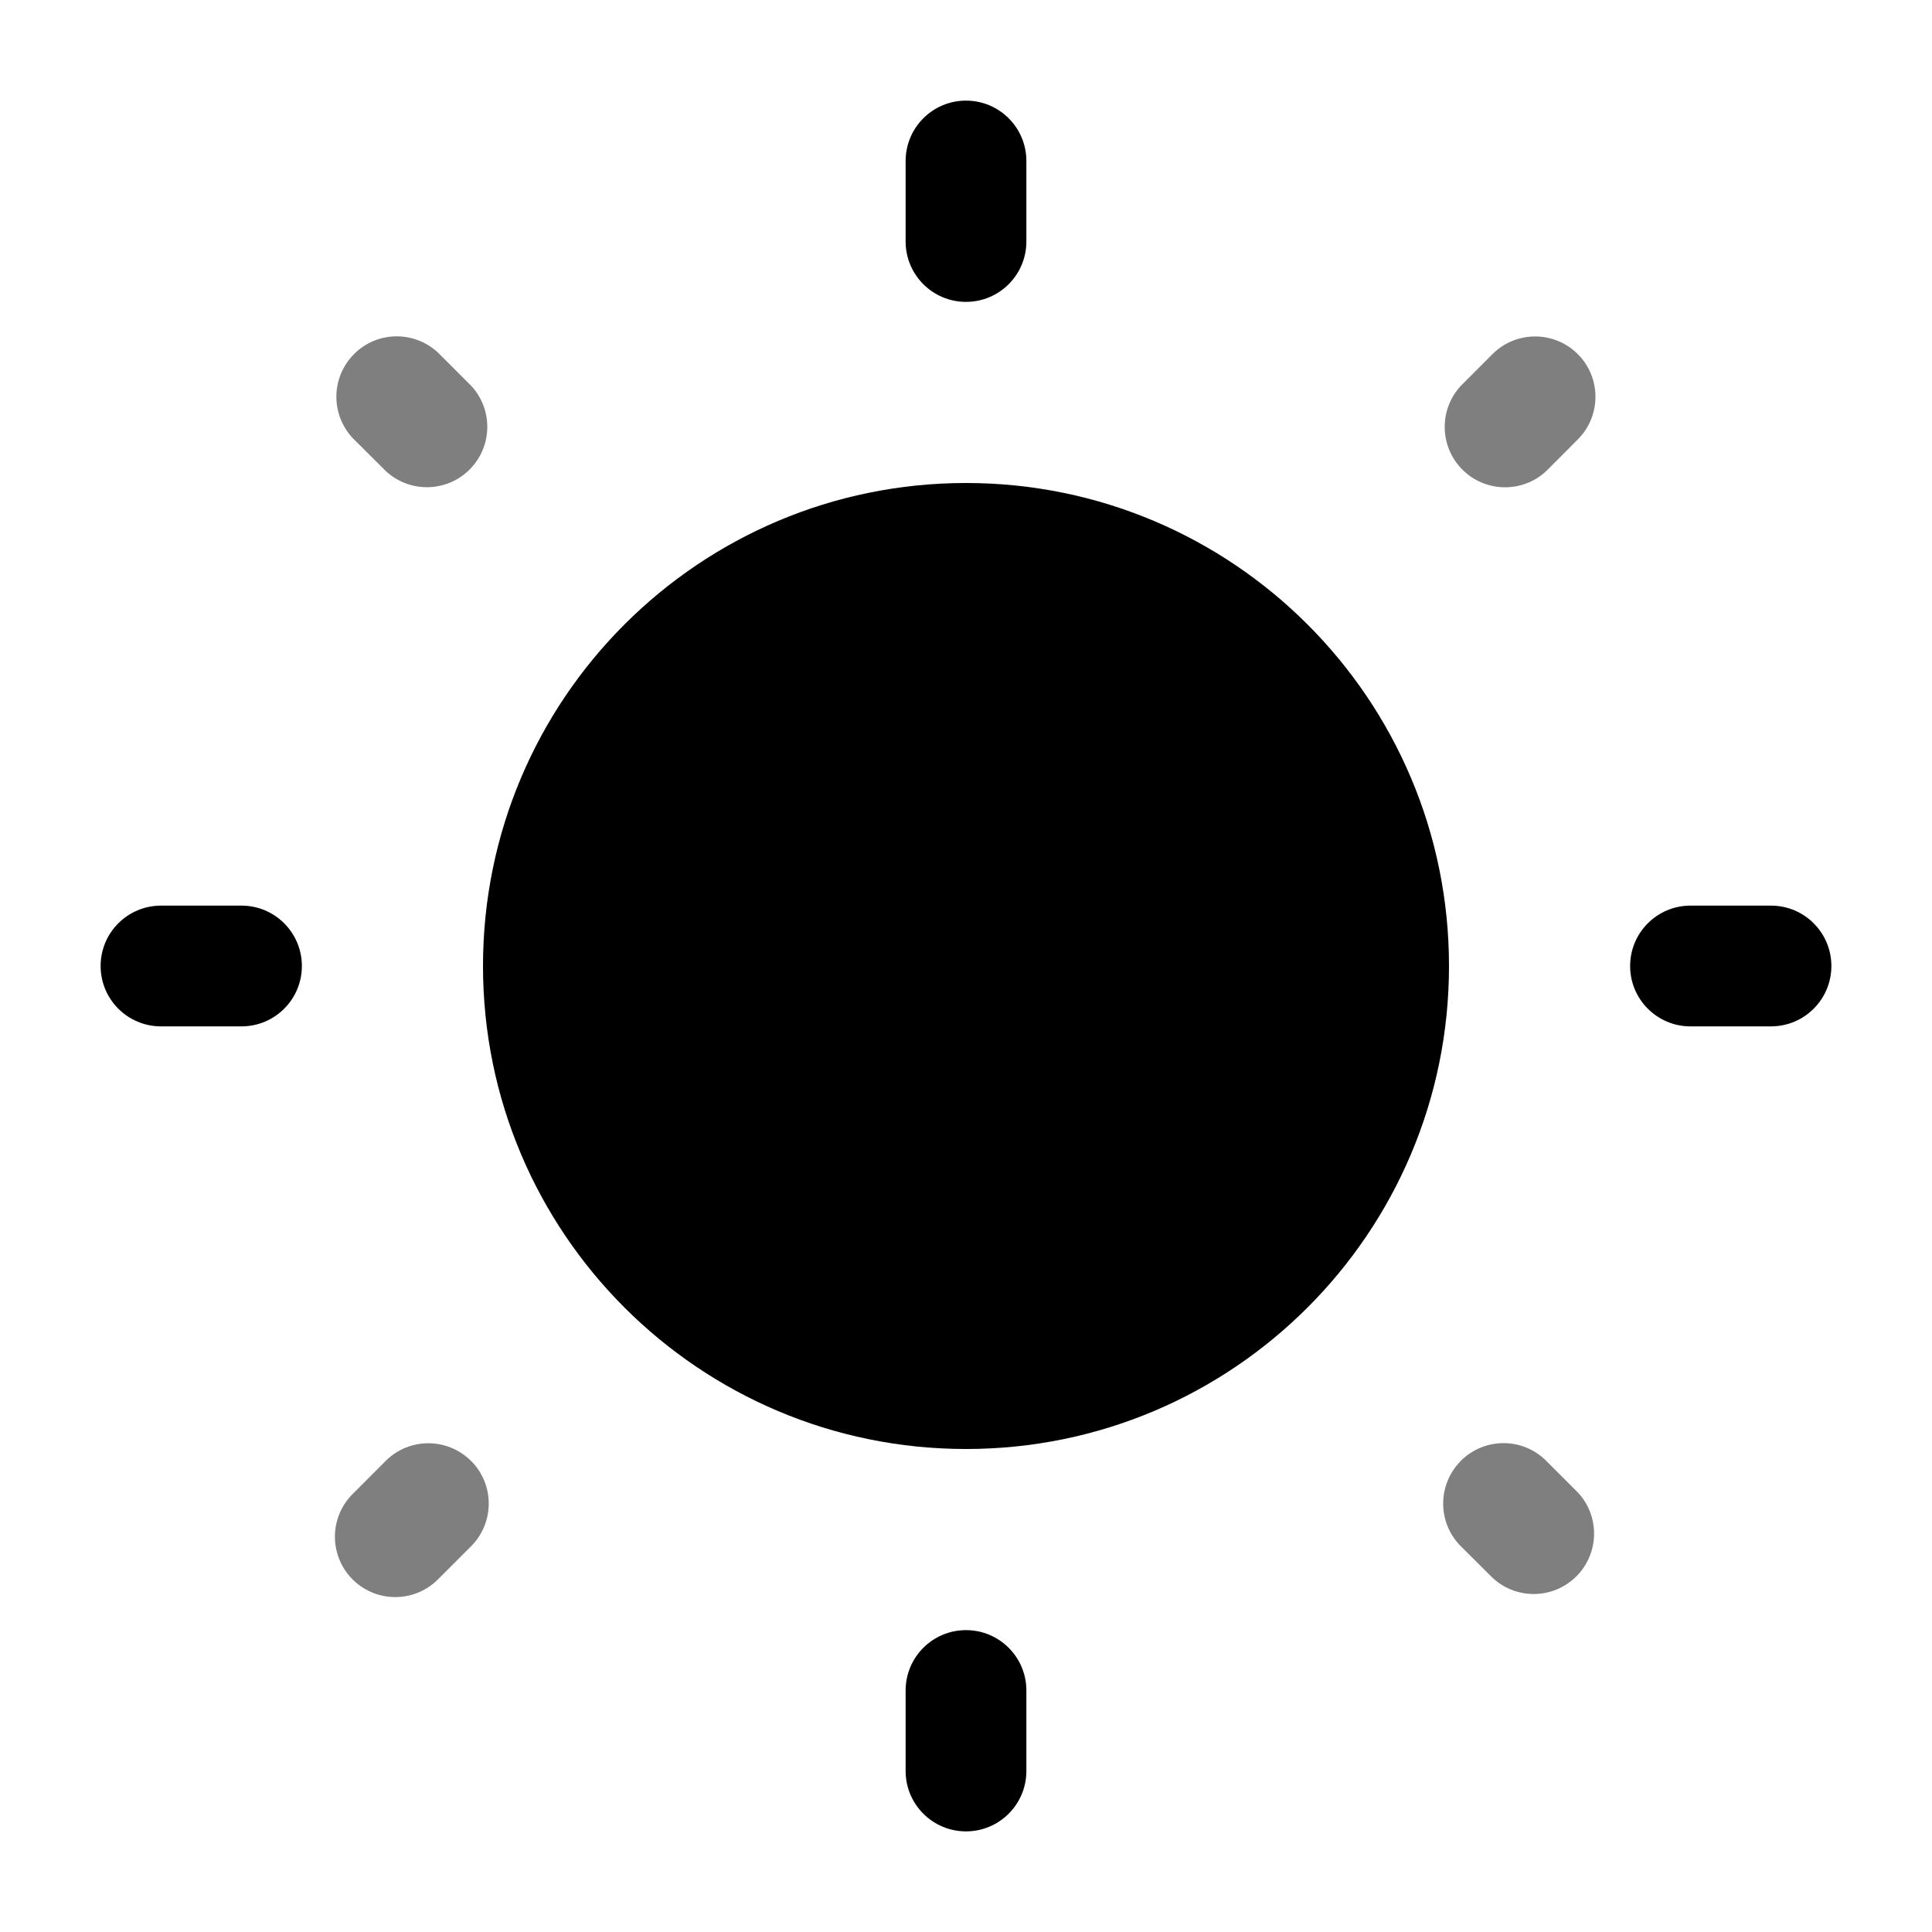
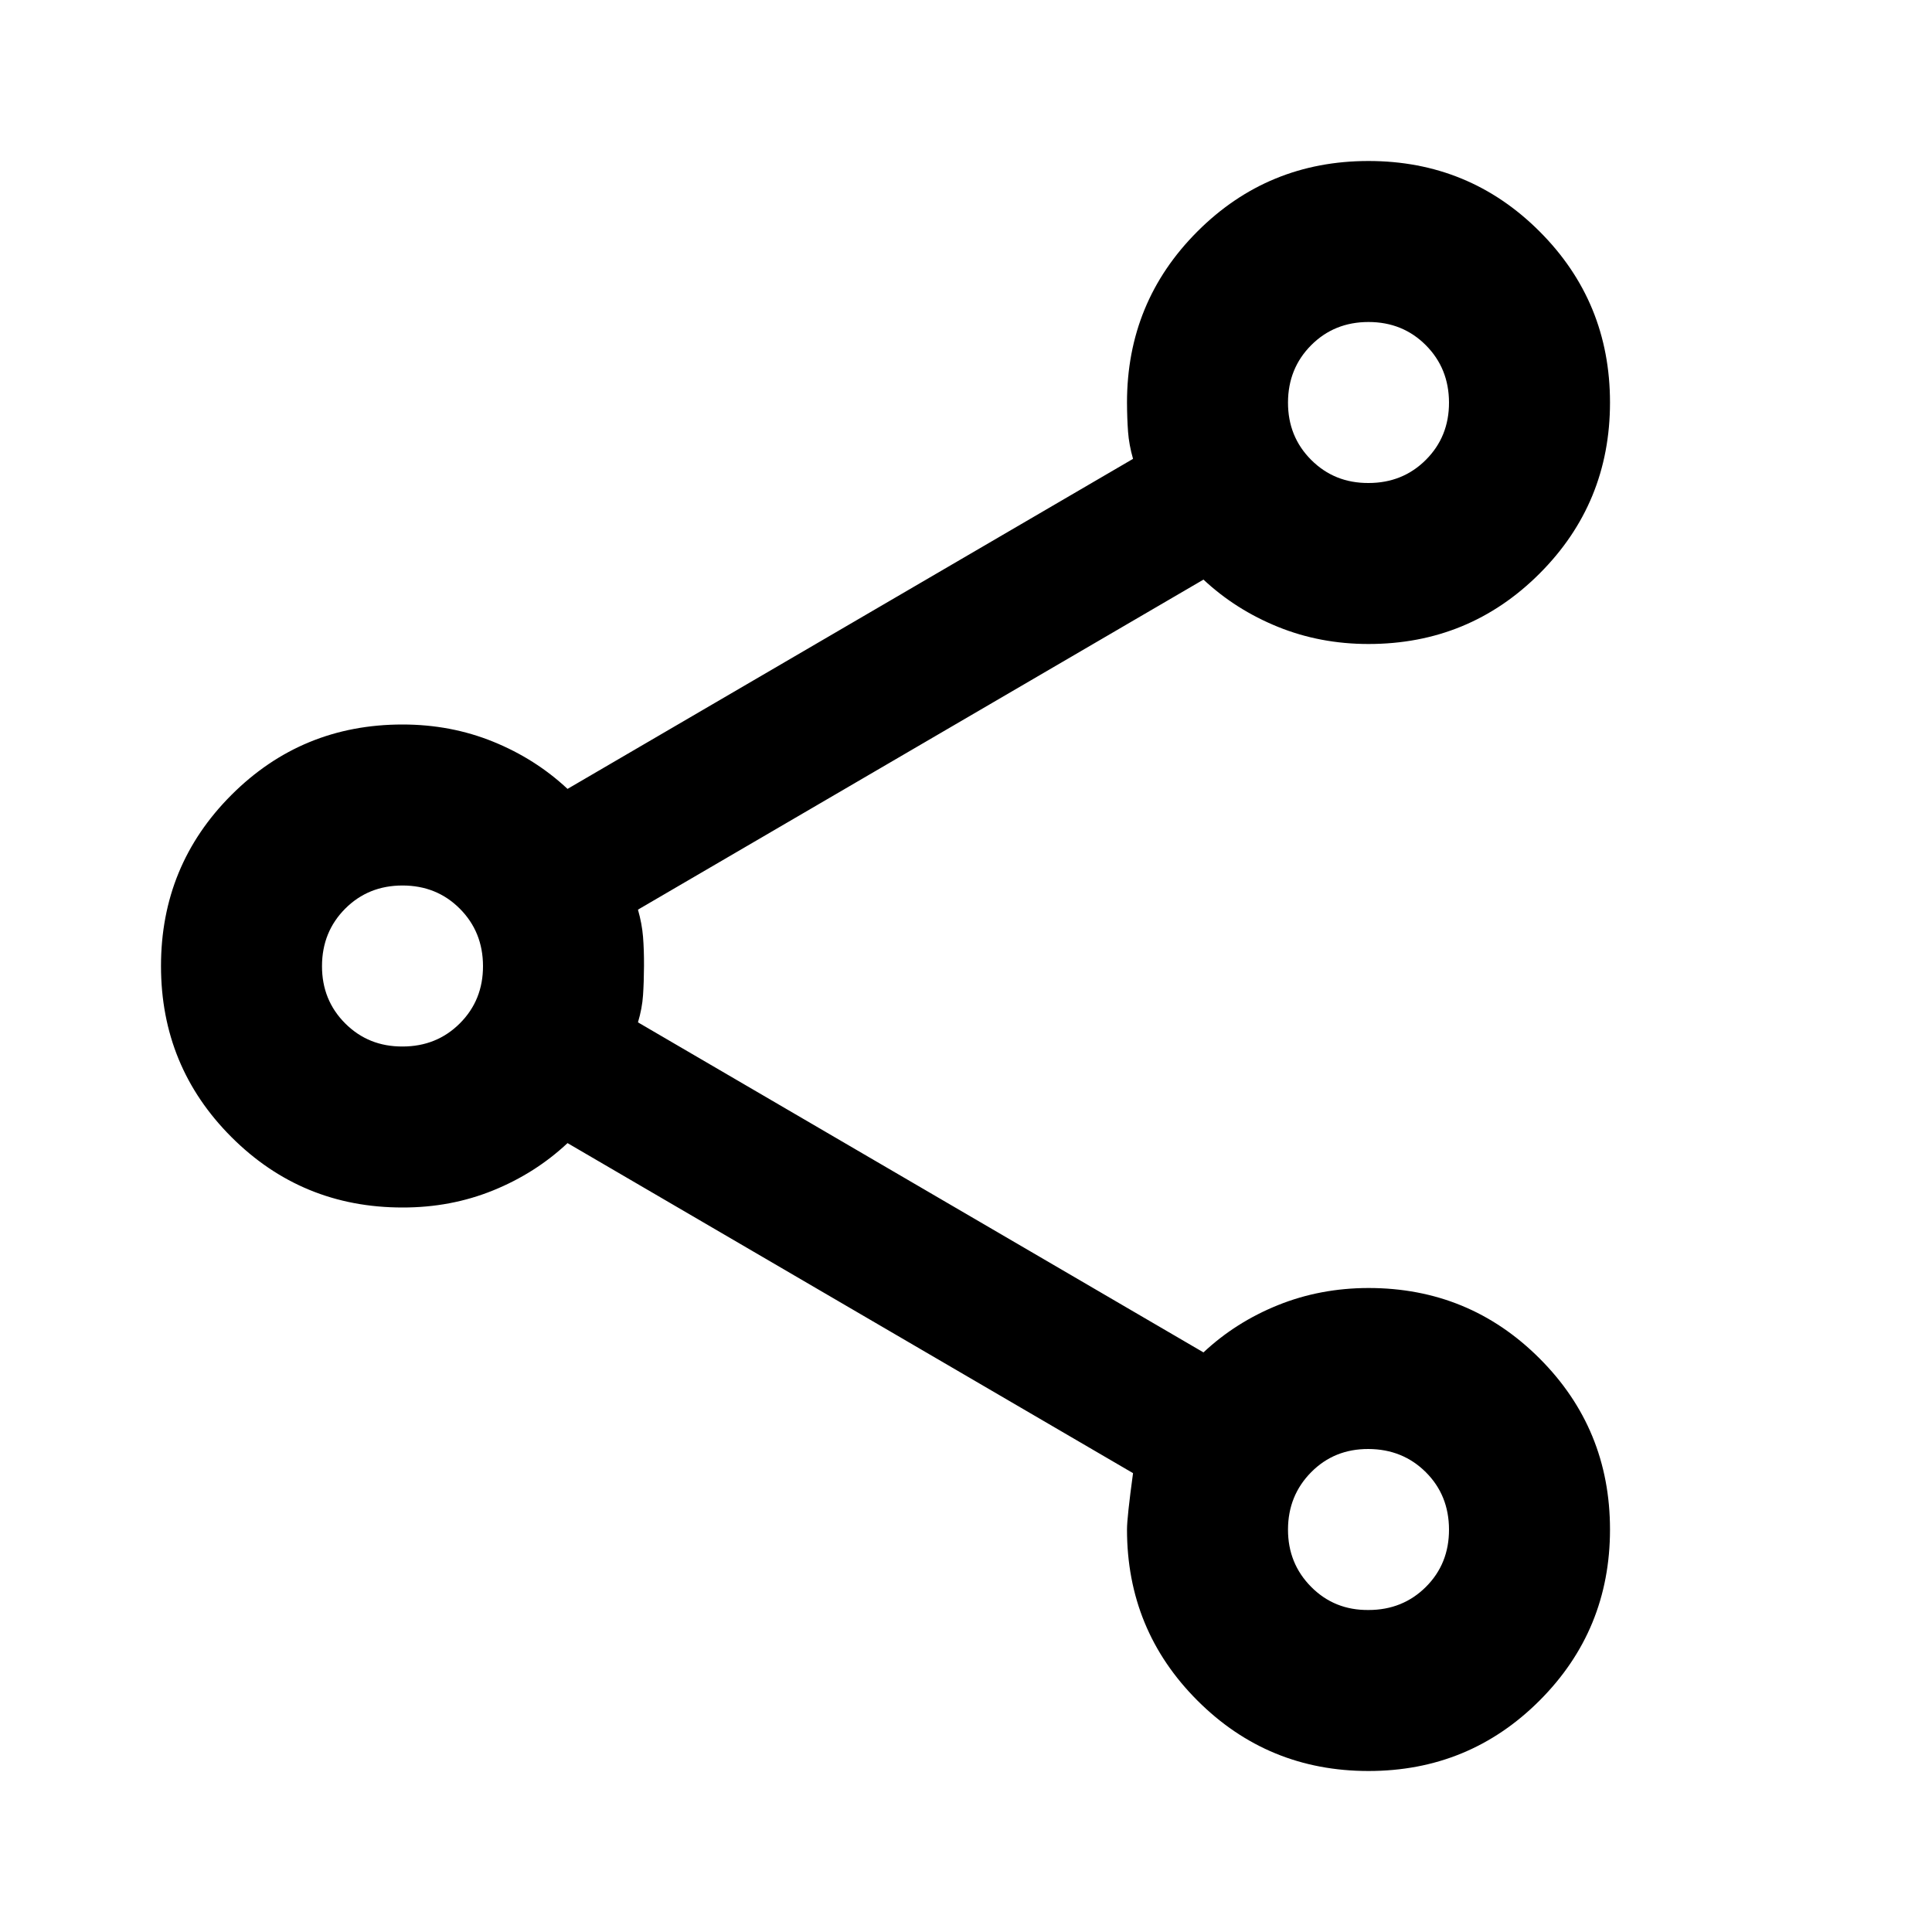
<svg xmlns="http://www.w3.org/2000/svg" class="w-6" viewBox="0 0 24 24">
-   <path fill="currentColor" d="M18 12a6 6 0 1 1-12 0a6 6 0 0 1 12 0" />
-   <path fill="currentColor" fill-rule="evenodd" d="M12 1.25a.75.75 0 0 1 .75.75v1a.75.75 0 0 1-1.5 0V2a.75.75 0 0 1 .75-.75M1.25 12a.75.75 0 0 1 .75-.75h1a.75.75 0 0 1 0 1.5H2a.75.75 0 0 1-.75-.75m19 0a.75.75 0 0 1 .75-.75h1a.75.75 0 0 1 0 1.5h-1a.75.75 0 0 1-.75-.75M12 20.25a.75.75 0 0 1 .75.75v1a.75.75 0 0 1-1.5 0v-1a.75.75 0 0 1 .75-.75" clip-rule="evenodd" />
-   <path fill="currentColor" d="M4.398 4.398a.75.75 0 0 1 1.061 0l.393.393a.75.75 0 0 1-1.06 1.06l-.394-.392a.75.75 0 0 1 0-1.06m15.202 0a.75.75 0 0 1 0 1.06l-.392.393a.75.75 0 0 1-1.06-1.06l.392-.393a.75.75 0 0 1 1.06 0m-1.453 13.748a.75.75 0 0 1 1.061 0l.393.393a.75.75 0 0 1-1.06 1.06l-.394-.392a.75.75 0 0 1 0-1.06m-12.295 0a.75.75 0 0 1 0 1.06l-.393.393a.75.75 0 1 1-1.06-1.06l.392-.393a.75.75 0 0 1 1.06 0" opacity=".5" />
+   <path fill="currentColor" d="M17 22q-1.25 0-2.125-.875T14 19q0-.15.075-.7L7.05 14.2q-.4.375-.925.588T5 15q-1.25 0-2.125-.875T2 12t.875-2.125T5 9q.6 0 1.125.213t.925.587l7.025-4.1q-.05-.175-.062-.337T14 5q0-1.25.875-2.125T17 2t2.125.875T20 5t-.875 2.125T17 8q-.6 0-1.125-.213T14.95 7.2l-7.025 4.1q.05.175.063.338T8 12t-.012.363t-.063.337l7.025 4.1q.4-.375.925-.587T17 16q1.25 0 2.125.875T20 19t-.875 2.125T17 22m0-2q.425 0 .713-.287T18 19t-.288-.712T17 18t-.712.288T16 19t.288.713T17 20M5 13q.425 0 .713-.288T6 12t-.288-.712T5 11t-.712.288T4 12t.288.713T5 13m12-7q.425 0 .713-.288T18 5t-.288-.712T17 4t-.712.288T16 5t.288.713T17 6m0-1" />
</svg>
